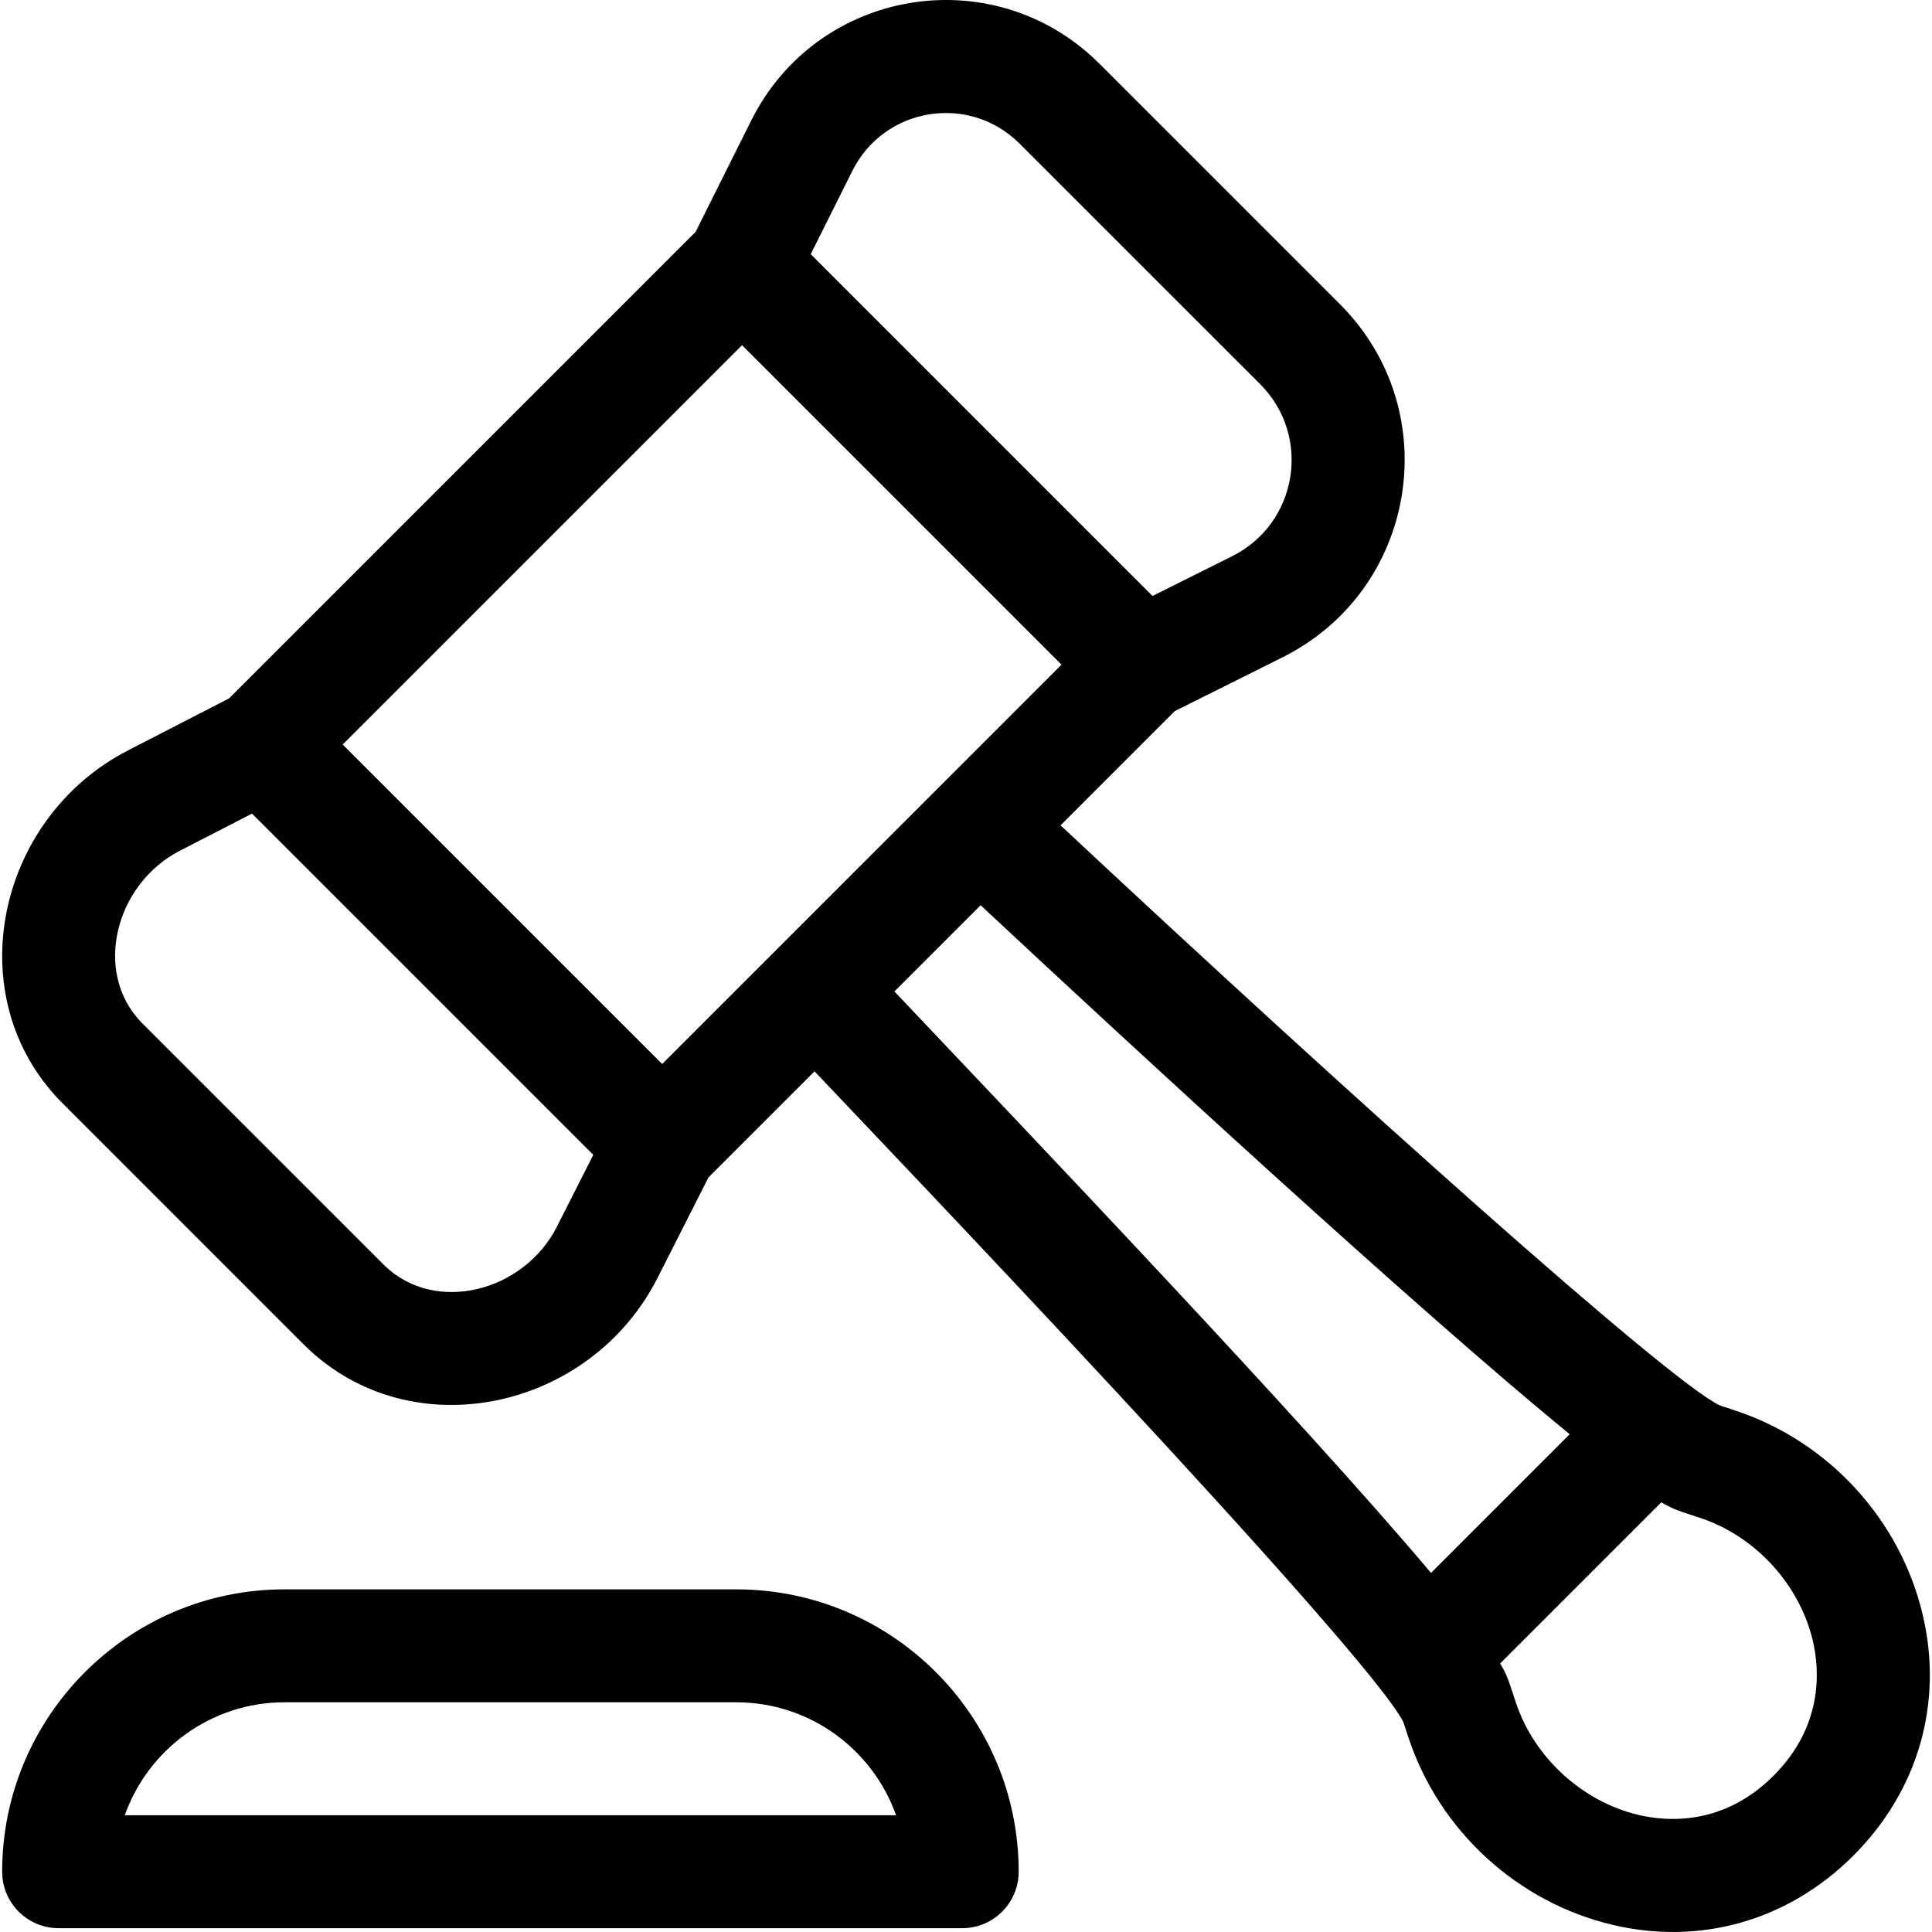
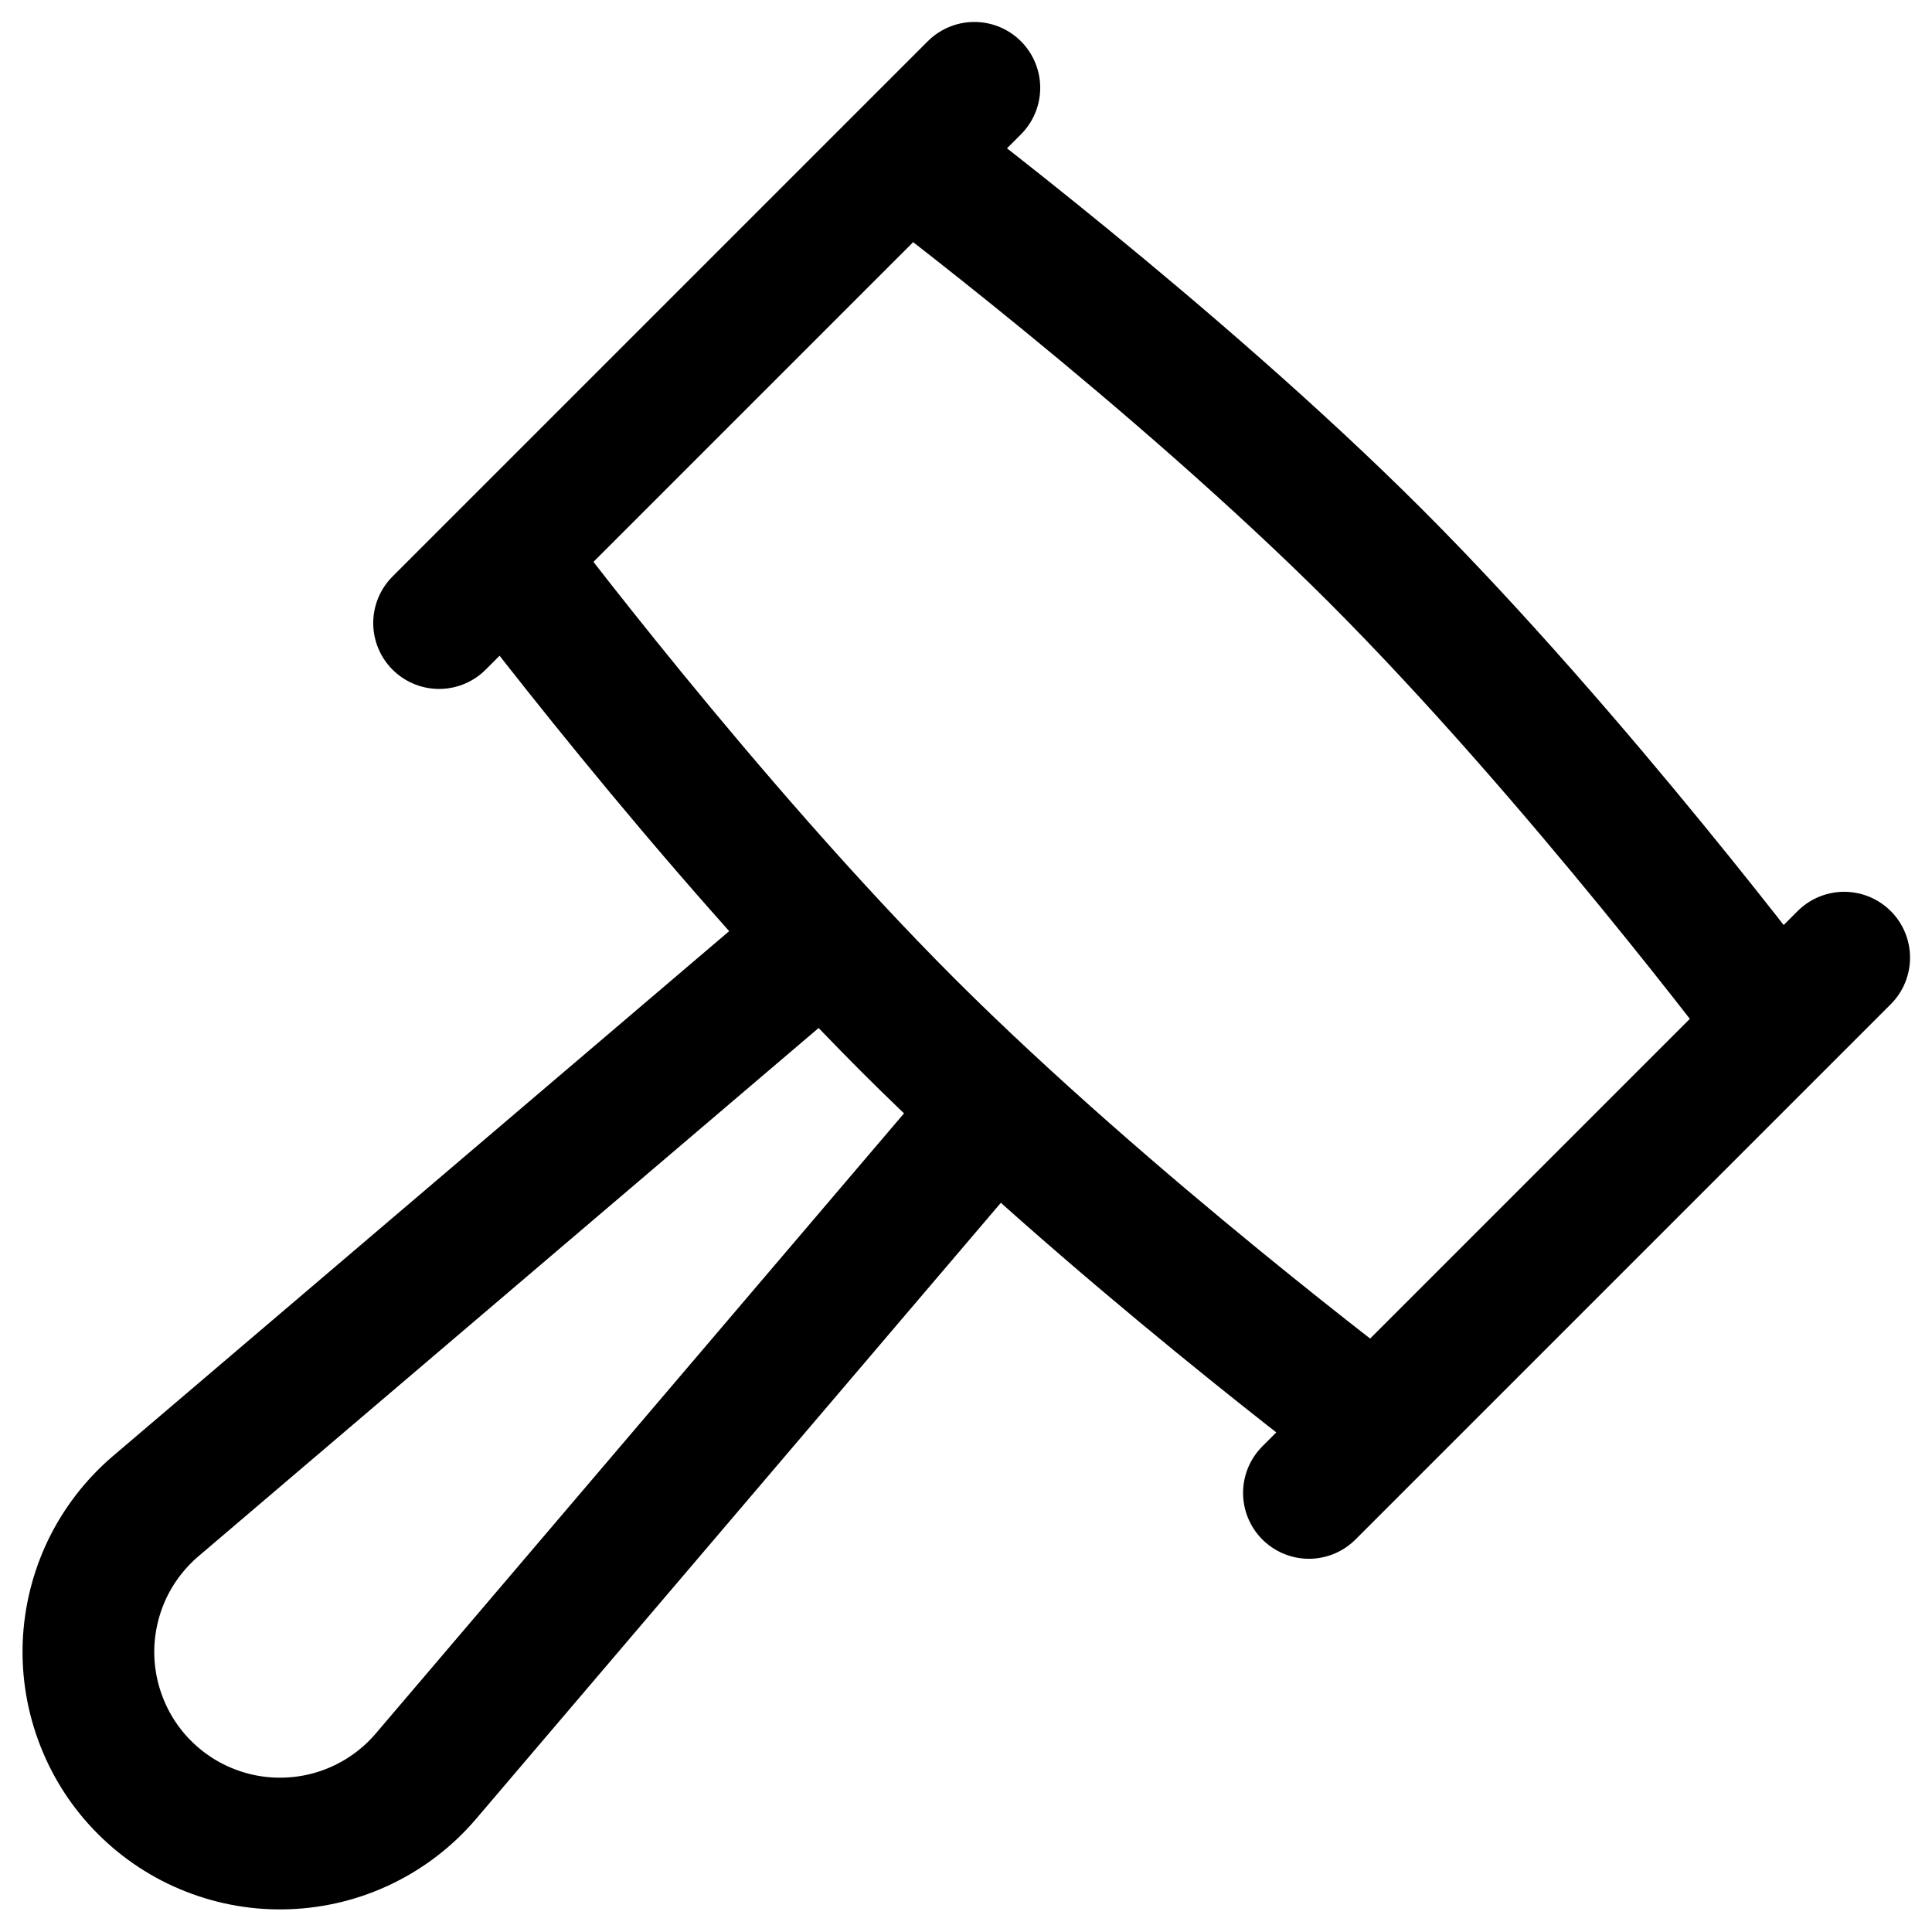
- <svg xmlns="http://www.w3.org/2000/svg" version="1.1" id="Capa_1" x="0px" y="0px" viewBox="0 0 512.002 512.002" style="enable-background:new 0 0 512.002 512.002;" xml:space="preserve">
-   <g>
-     <g>
-       <path d="M195.132,421.195H75.403c-41.262,0-74.831,33.569-74.831,74.831c0,8.265,6.701,14.966,14.966,14.966h239.459    c8.265,0,14.966-6.701,14.966-14.966C269.963,454.764,236.394,421.195,195.132,421.195z M33.068,481.06    c6.176-17.422,22.821-29.932,42.334-29.932h119.73c19.513,0,36.157,12.511,42.334,29.932H33.068z" />
-     </g>
-   </g>
-   <g>
-     <g>
-       <path d="M509.539,427.911c-5.933-25.133-24.864-45.828-49.405-54.008l-4.436-1.479c-14.031-6.801-98.122-82.175-174.642-153.698    l30.278-30.279l28.568-14.266c35.524-17.74,43.396-64.862,15.578-93.186c-0.032-0.032-0.063-0.064-0.096-0.096l-63.497-63.497    c-0.031-0.031-0.063-0.063-0.094-0.093l-0.779-0.766c-27.933-27.439-74.4-19.675-91.9,15.345l-14.773,29.563L60.723,185.073    l-26.769,13.775c-34.919,17.968-45.08,65.273-17.762,93.156l64.065,64.072c0.25,0.248,0.5,0.496,0.752,0.74    c28.079,27.286,75.47,16.936,93.264-18.185l13.477-26.6l28.111-28.111c15.794,16.699,146.091,152.974,156.017,172.394l1.462,4.384    c8.182,24.545,28.883,43.479,54.025,49.414c23.29,5.498,46.572-1.124,63.816-18.367    C508.366,474.558,515.058,451.291,509.539,427.911z M225.89,45.271c8.406-16.824,30.732-20.554,44.147-7.373l64.126,64.114    c13.506,13.804,9.68,36.744-7.635,45.391l-21.098,10.536L214.852,67.36L225.89,45.271z M147.573,325.102    c-8.713,17.198-32.202,23.366-45.702,10.248l-63.968-63.961l-0.333-0.336c-13.111-13.384-6.984-36.809,10.08-45.589l19.14-9.85    l90.437,90.436L147.573,325.102z M175.479,281.972L90.816,197.31L196.644,91.483l84.663,84.662L175.479,281.972z M379.231,416.837    c-34.392-40.853-106.959-116.831-142.196-154.091l22.847-22.846c38.685,36.129,115.025,106.613,156.108,140.178L379.231,416.837z     M470.016,470.578c-13.266,13.268-28.107,12.21-35.773,10.403c-14.895-3.516-27.655-15.194-32.506-29.749    c-2.023-6.069-2.206-7.047-4.182-10.388l42.719-42.719c3.471,2.023,4.555,2.226,10.397,4.174    c14.551,4.85,26.224,17.603,29.739,32.489C482.218,442.462,483.278,457.317,470.016,470.578z" />
-     </g>
-   </g>
-   <g>
- </g>
-   <g>
- </g>
-   <g>
- </g>
-   <g>
- </g>
-   <g>
- </g>
-   <g>
- </g>
-   <g>
- </g>
-   <g>
- </g>
-   <g>
- </g>
-   <g>
- </g>
-   <g>
- </g>
-   <g>
- </g>
-   <g>
- </g>
-   <g>
- </g>
-   <g>
- </g>
+ <svg xmlns="http://www.w3.org/2000/svg" width="22" height="22" viewBox="0 0 22 22" fill="none">
+   <path d="M11 13.006L4.844 20.233C4.648 20.461 4.407 20.646 4.137 20.776C3.866 20.907 3.572 20.98 3.271 20.991C2.971 21.003 2.672 20.952 2.392 20.842C2.112 20.733 1.858 20.566 1.646 20.354C1.433 20.142 1.267 19.887 1.158 19.608C1.048 19.328 0.997 19.029 1.008 18.729C1.02 18.428 1.093 18.134 1.223 17.863C1.354 17.593 1.539 17.352 1.767 17.156L8.994 11M21 10.905L14.905 17M11.095 1L5 7.095M10.333 1.762L5.762 6.333C5.762 6.333 8.048 9.381 10.333 11.667C12.619 13.952 15.667 16.238 15.667 16.238L20.238 11.667C20.238 11.667 17.952 8.619 15.667 6.333C13.381 4.048 10.333 1.762 10.333 1.762Z" stroke="currentColor" stroke-width="1.5" stroke-linecap="round" stroke-linejoin="round" />
</svg>
